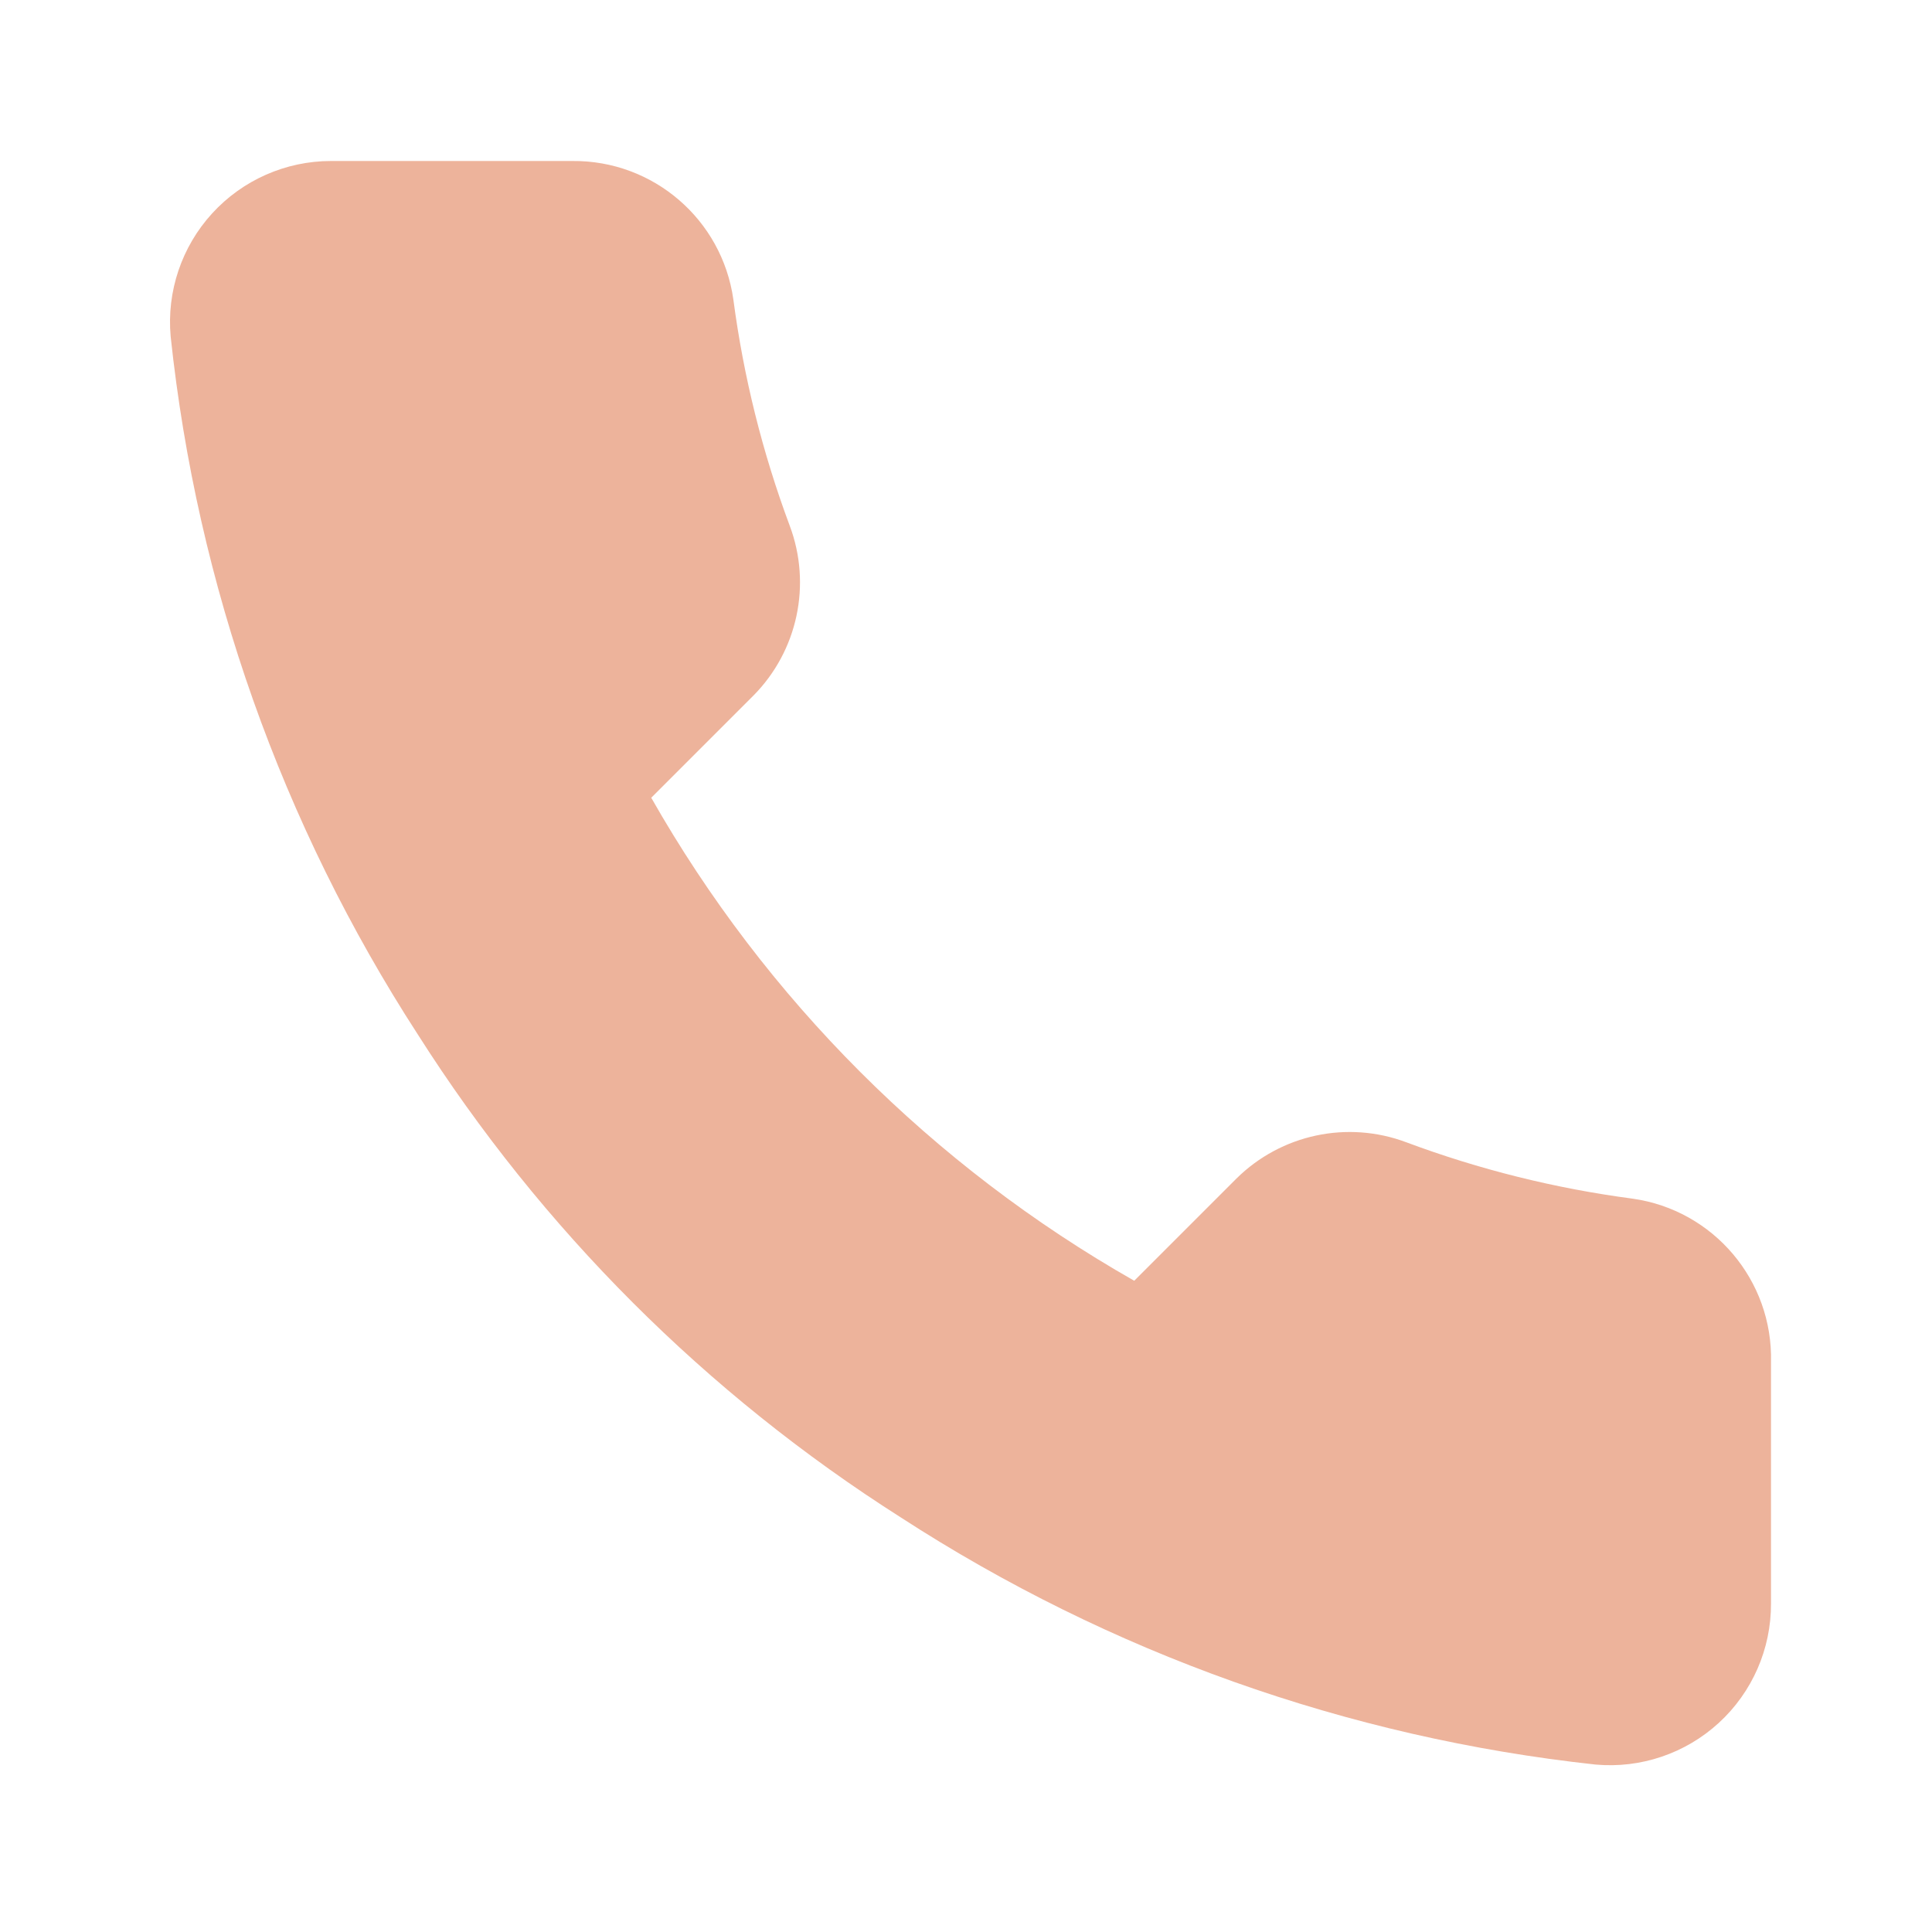
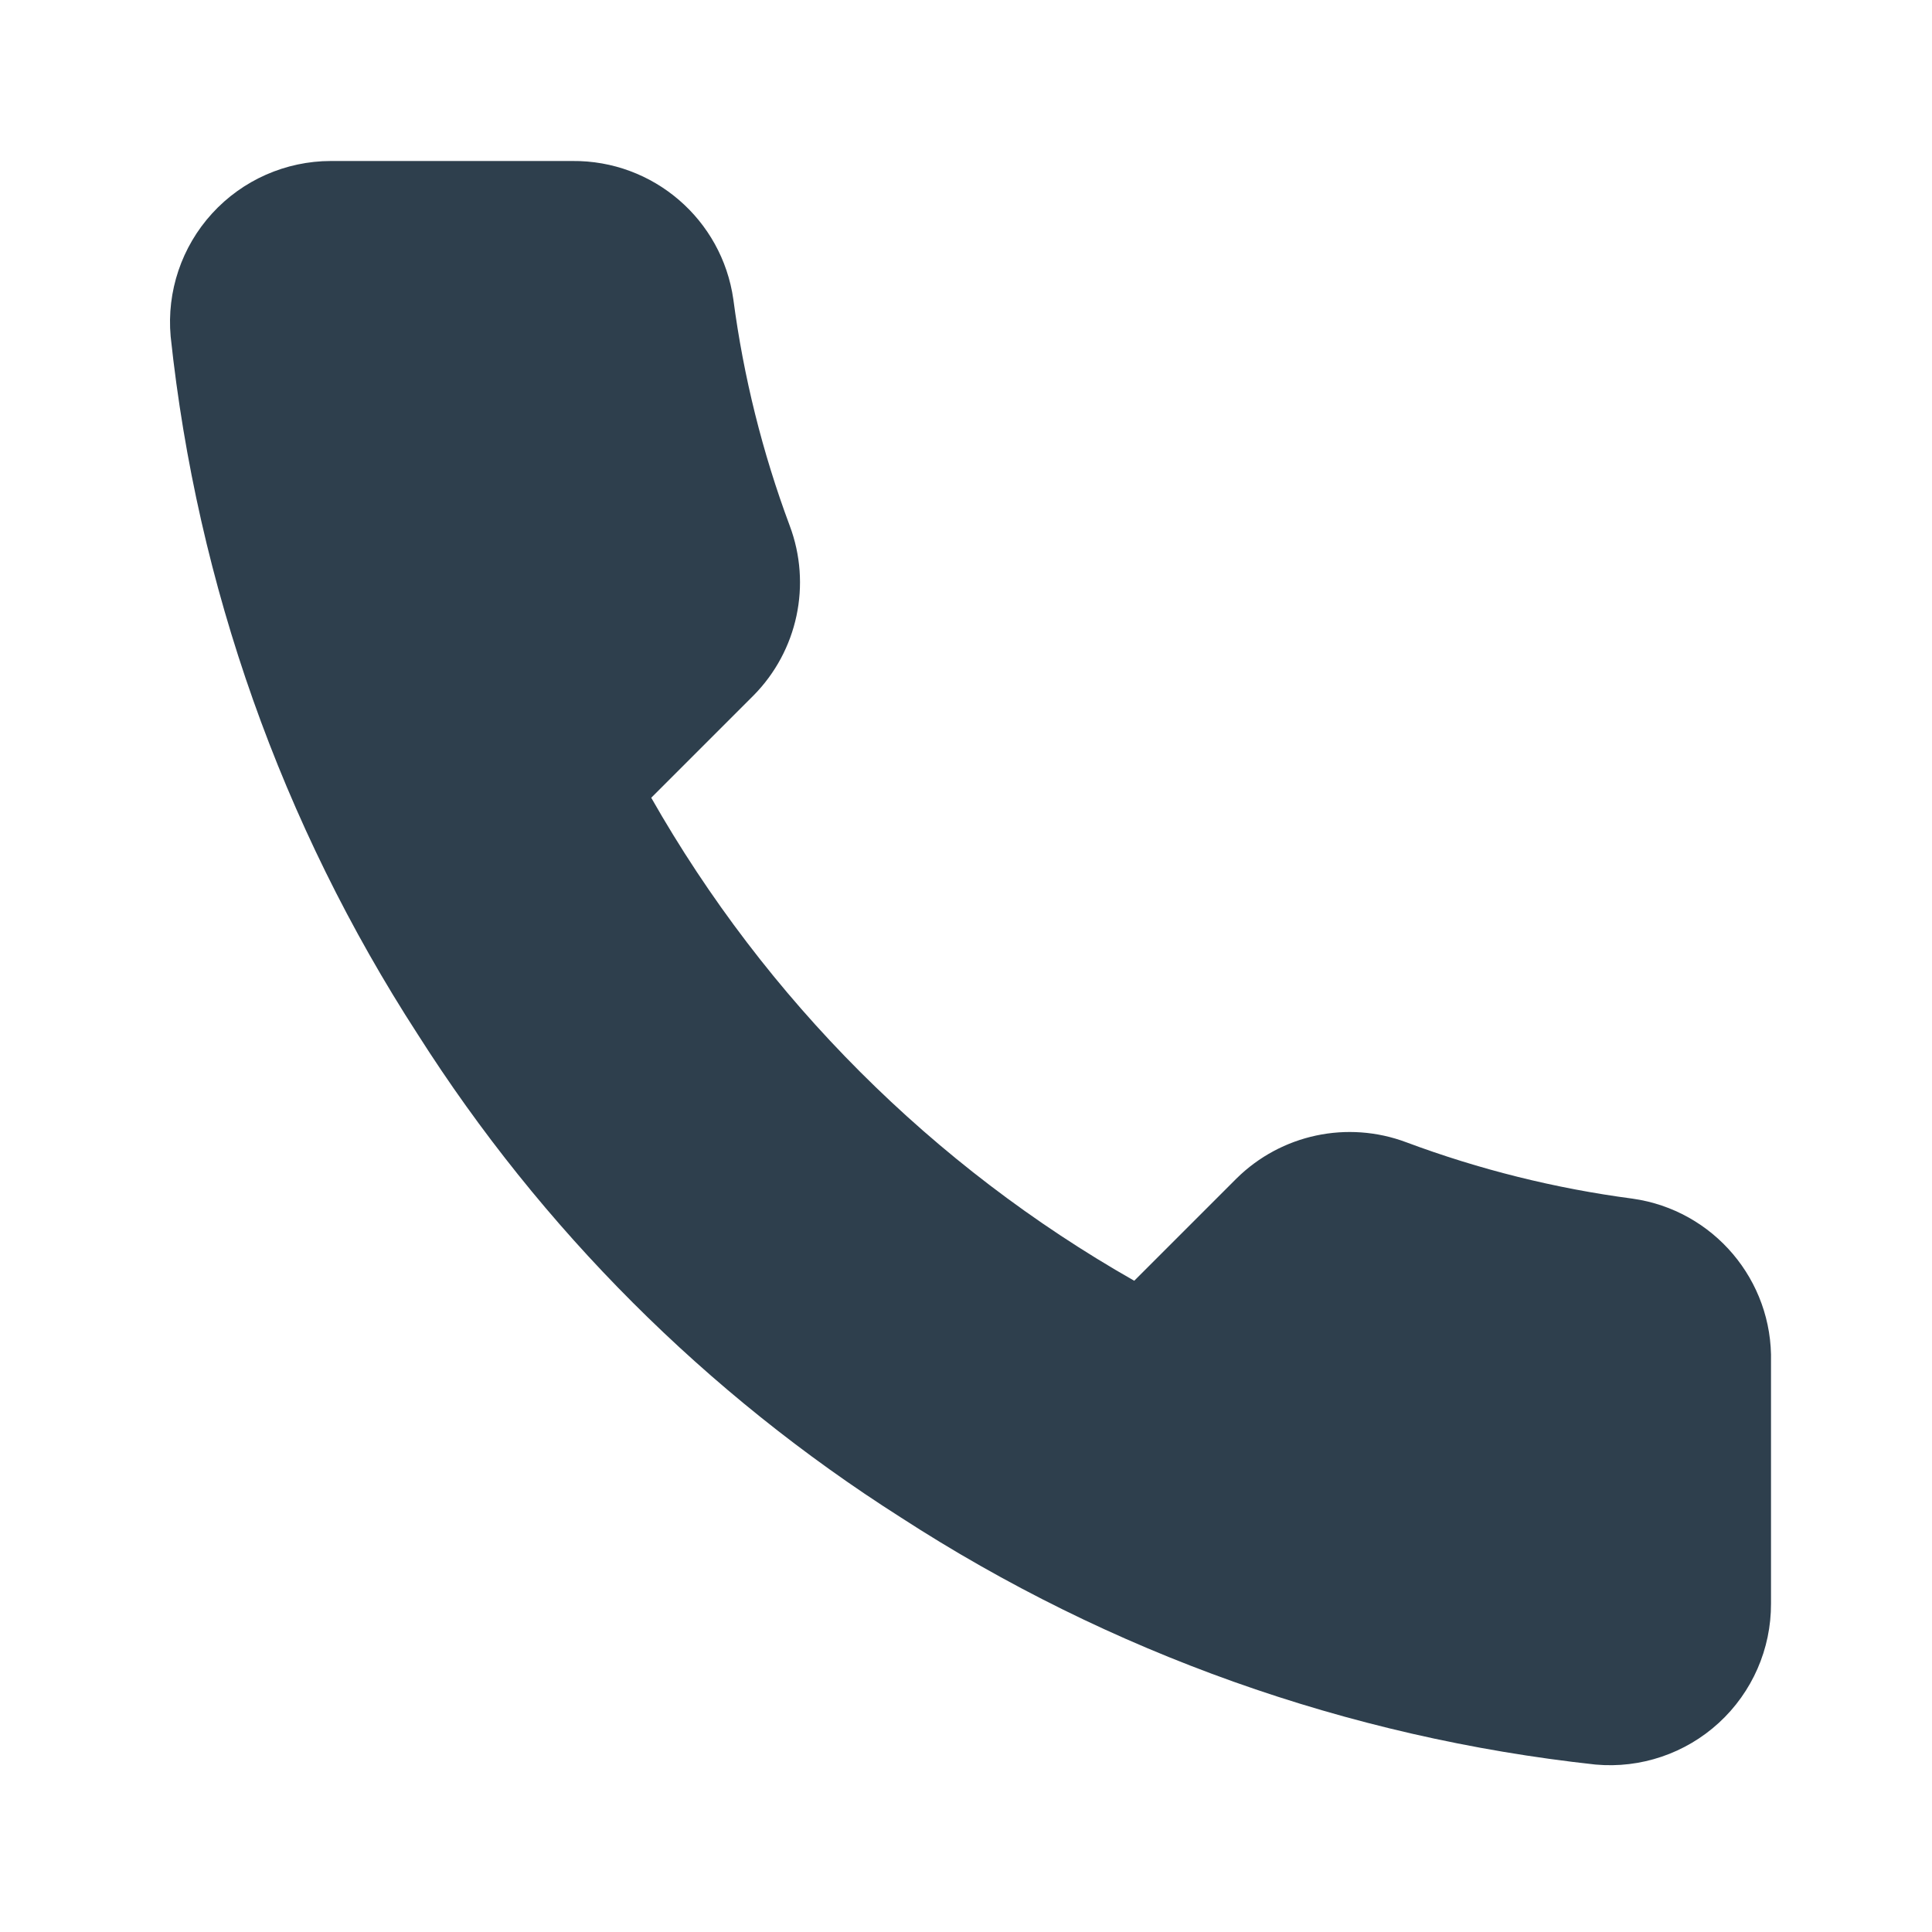
- <svg xmlns="http://www.w3.org/2000/svg" fill="#EDB39B" height="24" stroke="none" stroke-linecap="round" stroke-linejoin="round" stroke-width="2" viewBox="0 0 24 24" width="24">
+ <svg xmlns="http://www.w3.org/2000/svg" fill="#2E3F4D" height="24" stroke="none" stroke-linecap="round" stroke-linejoin="round" stroke-width="2" viewBox="0 0 24 24" width="24">
  <path d="M22 16.92v3a2 2 0 0 1-2.18 2 19.79 19.79 0 0 1-8.63-3.07 19.5 19.5 0 0 1-6-6 19.79 19.79 0 0 1-3.07-8.67A2 2 0 0 1 4.11 2h3a2 2 0 0 1 2 1.72 12.84 12.84 0 0 0 .7 2.81 2 2 0 0 1-.45 2.11L8.09 9.91a16 16 0 0 0 6 6l1.27-1.27a2 2 0 0 1 2.11-.45 12.84 12.84 0 0 0 2.81.7A2 2 0 0 1 22 16.92z" />
</svg>
